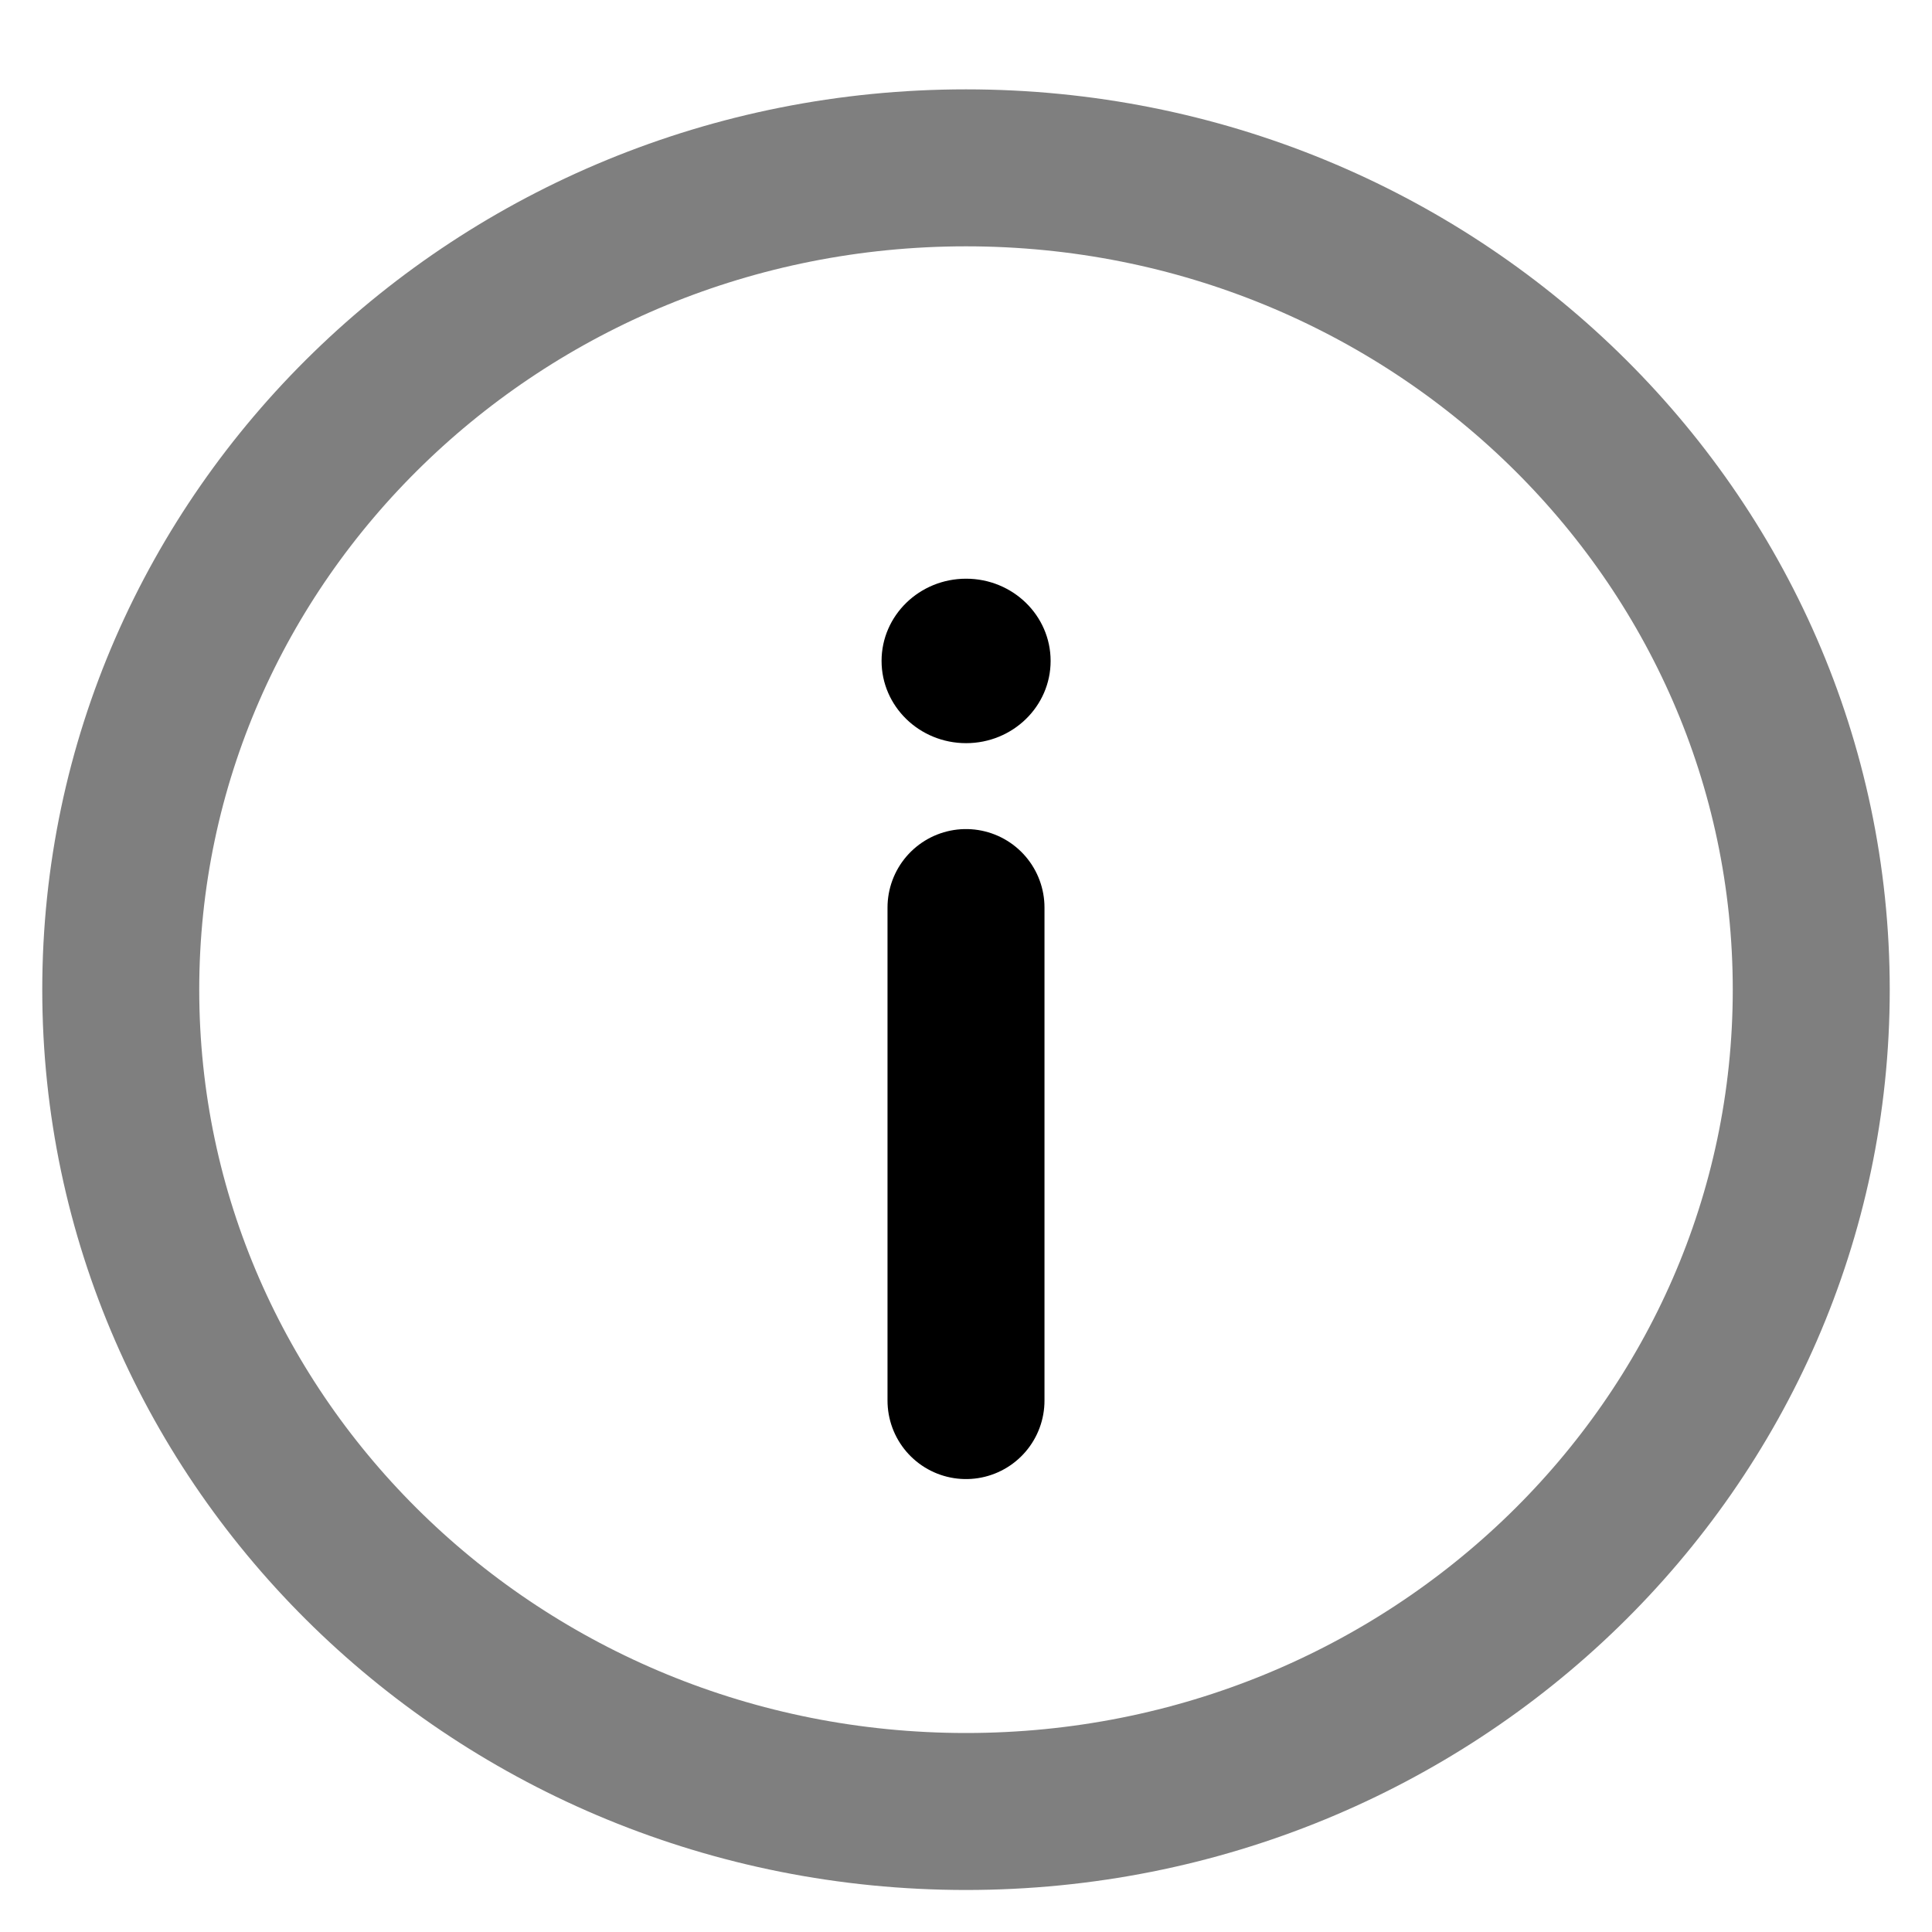
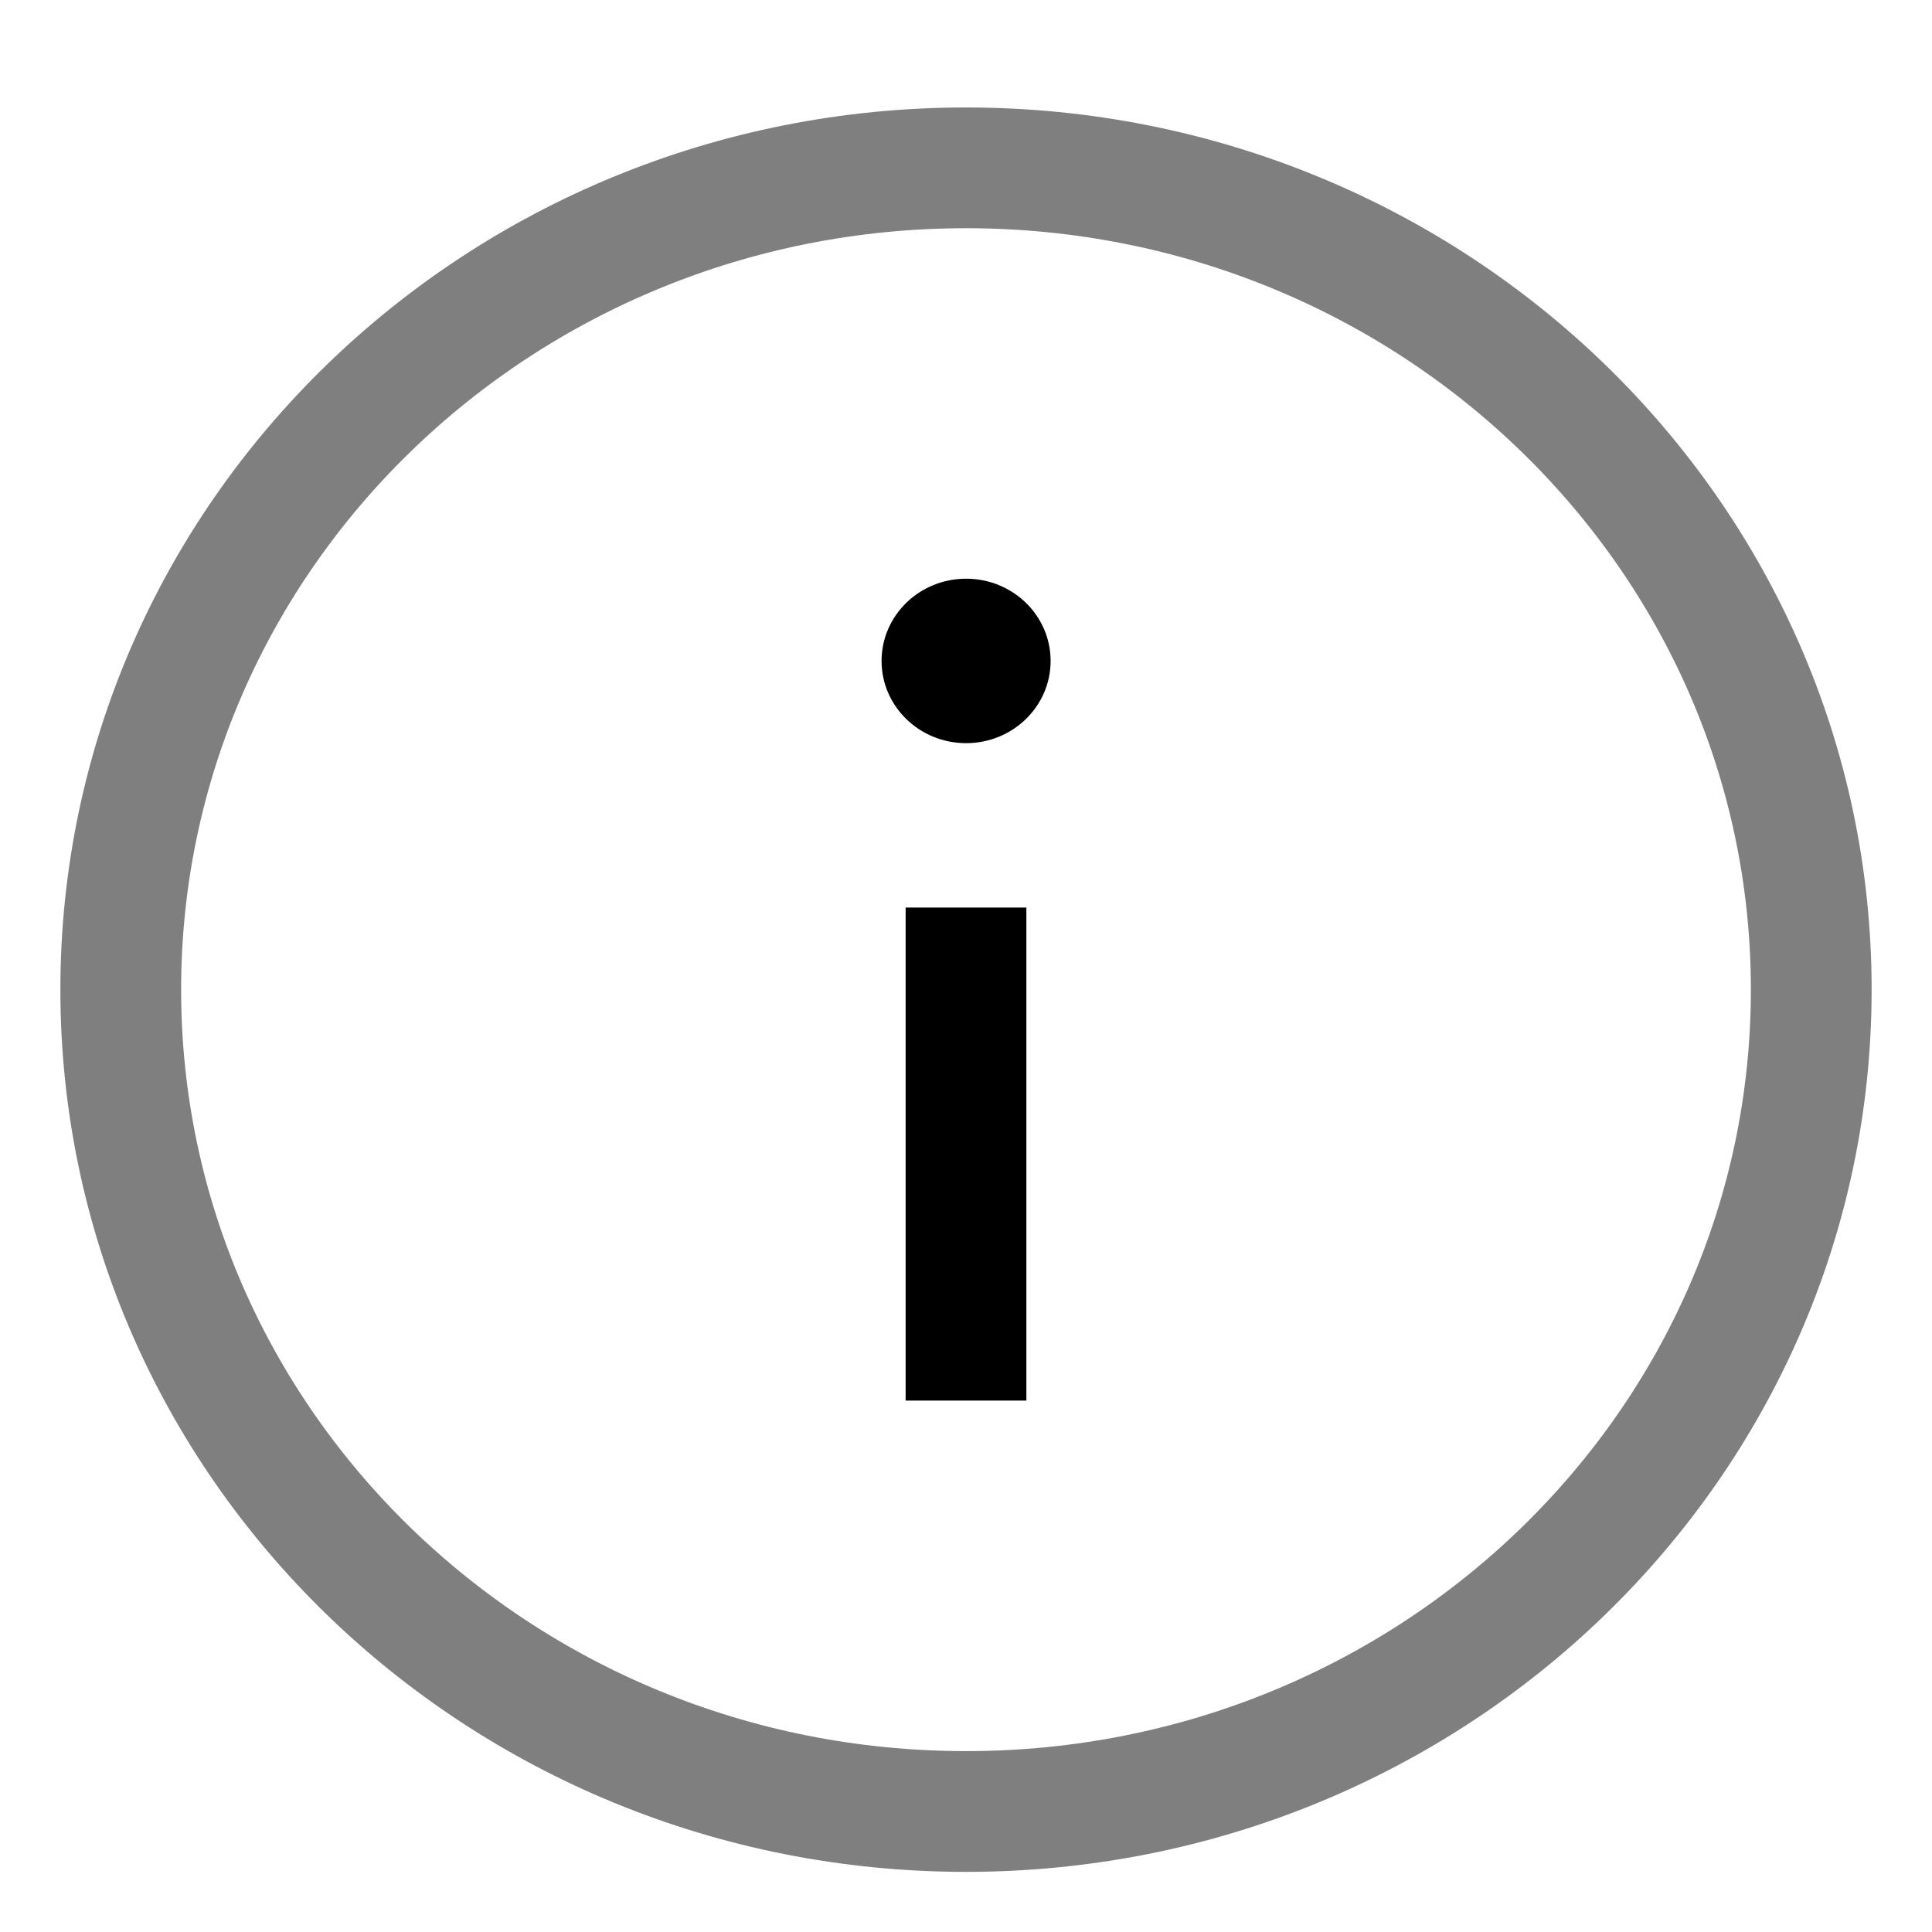
<svg xmlns="http://www.w3.org/2000/svg" width="16" height="16" viewBox="0 0 16 16" fill="none">
-   <ellipse opacity="0.5" cx="8" cy="8.196" rx="7" ry="6.806" stroke="black" stroke-width="1.3" />
-   <path d="M8 11.599V7.516" stroke="black" stroke-width="1.3" stroke-linecap="round" />
+   <ellipse opacity="0.5" cx="8" cy="8.196" rx="7" ry="6.806" stroke="black" strokeWidth="1.3" />
+   <path d="M8 11.599V7.516" stroke="black" strokeWidth="1.3" strokeLinecap="round" />
  <ellipse cx="0.7" cy="0.681" rx="0.7" ry="0.681" transform="matrix(1 0 0 -1 7.30078 6.15454)" fill="black" />
</svg>
